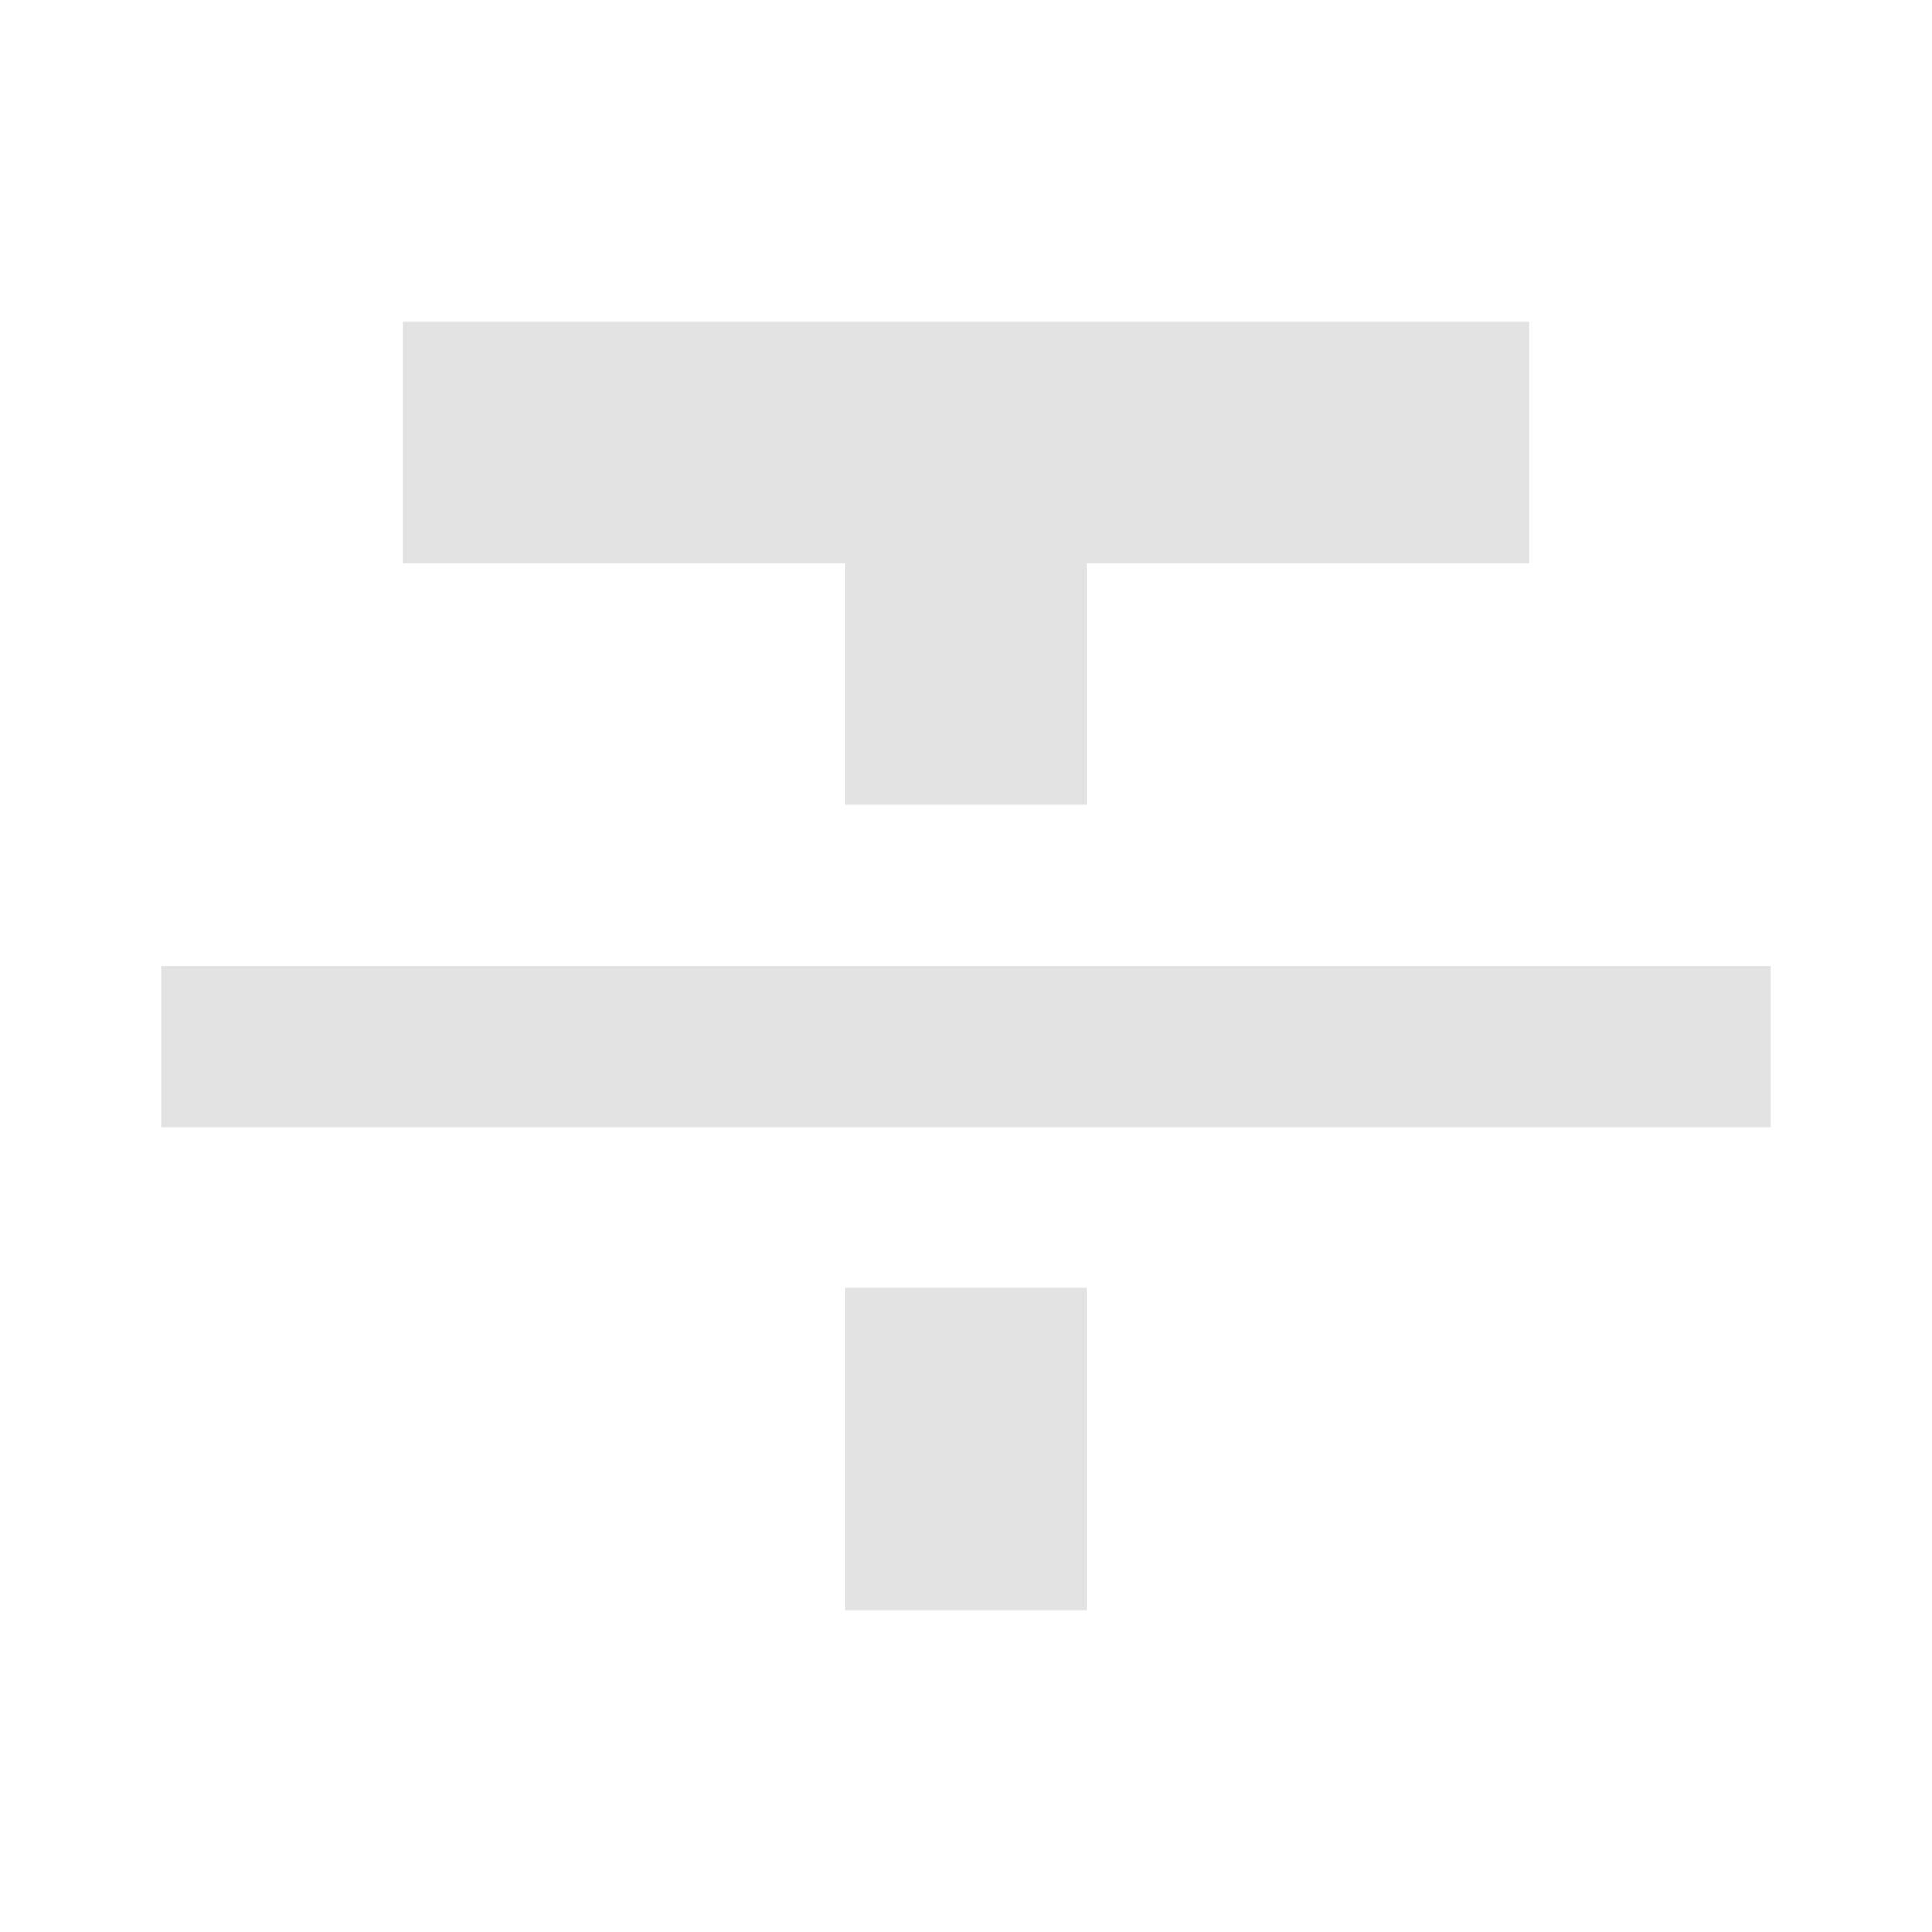
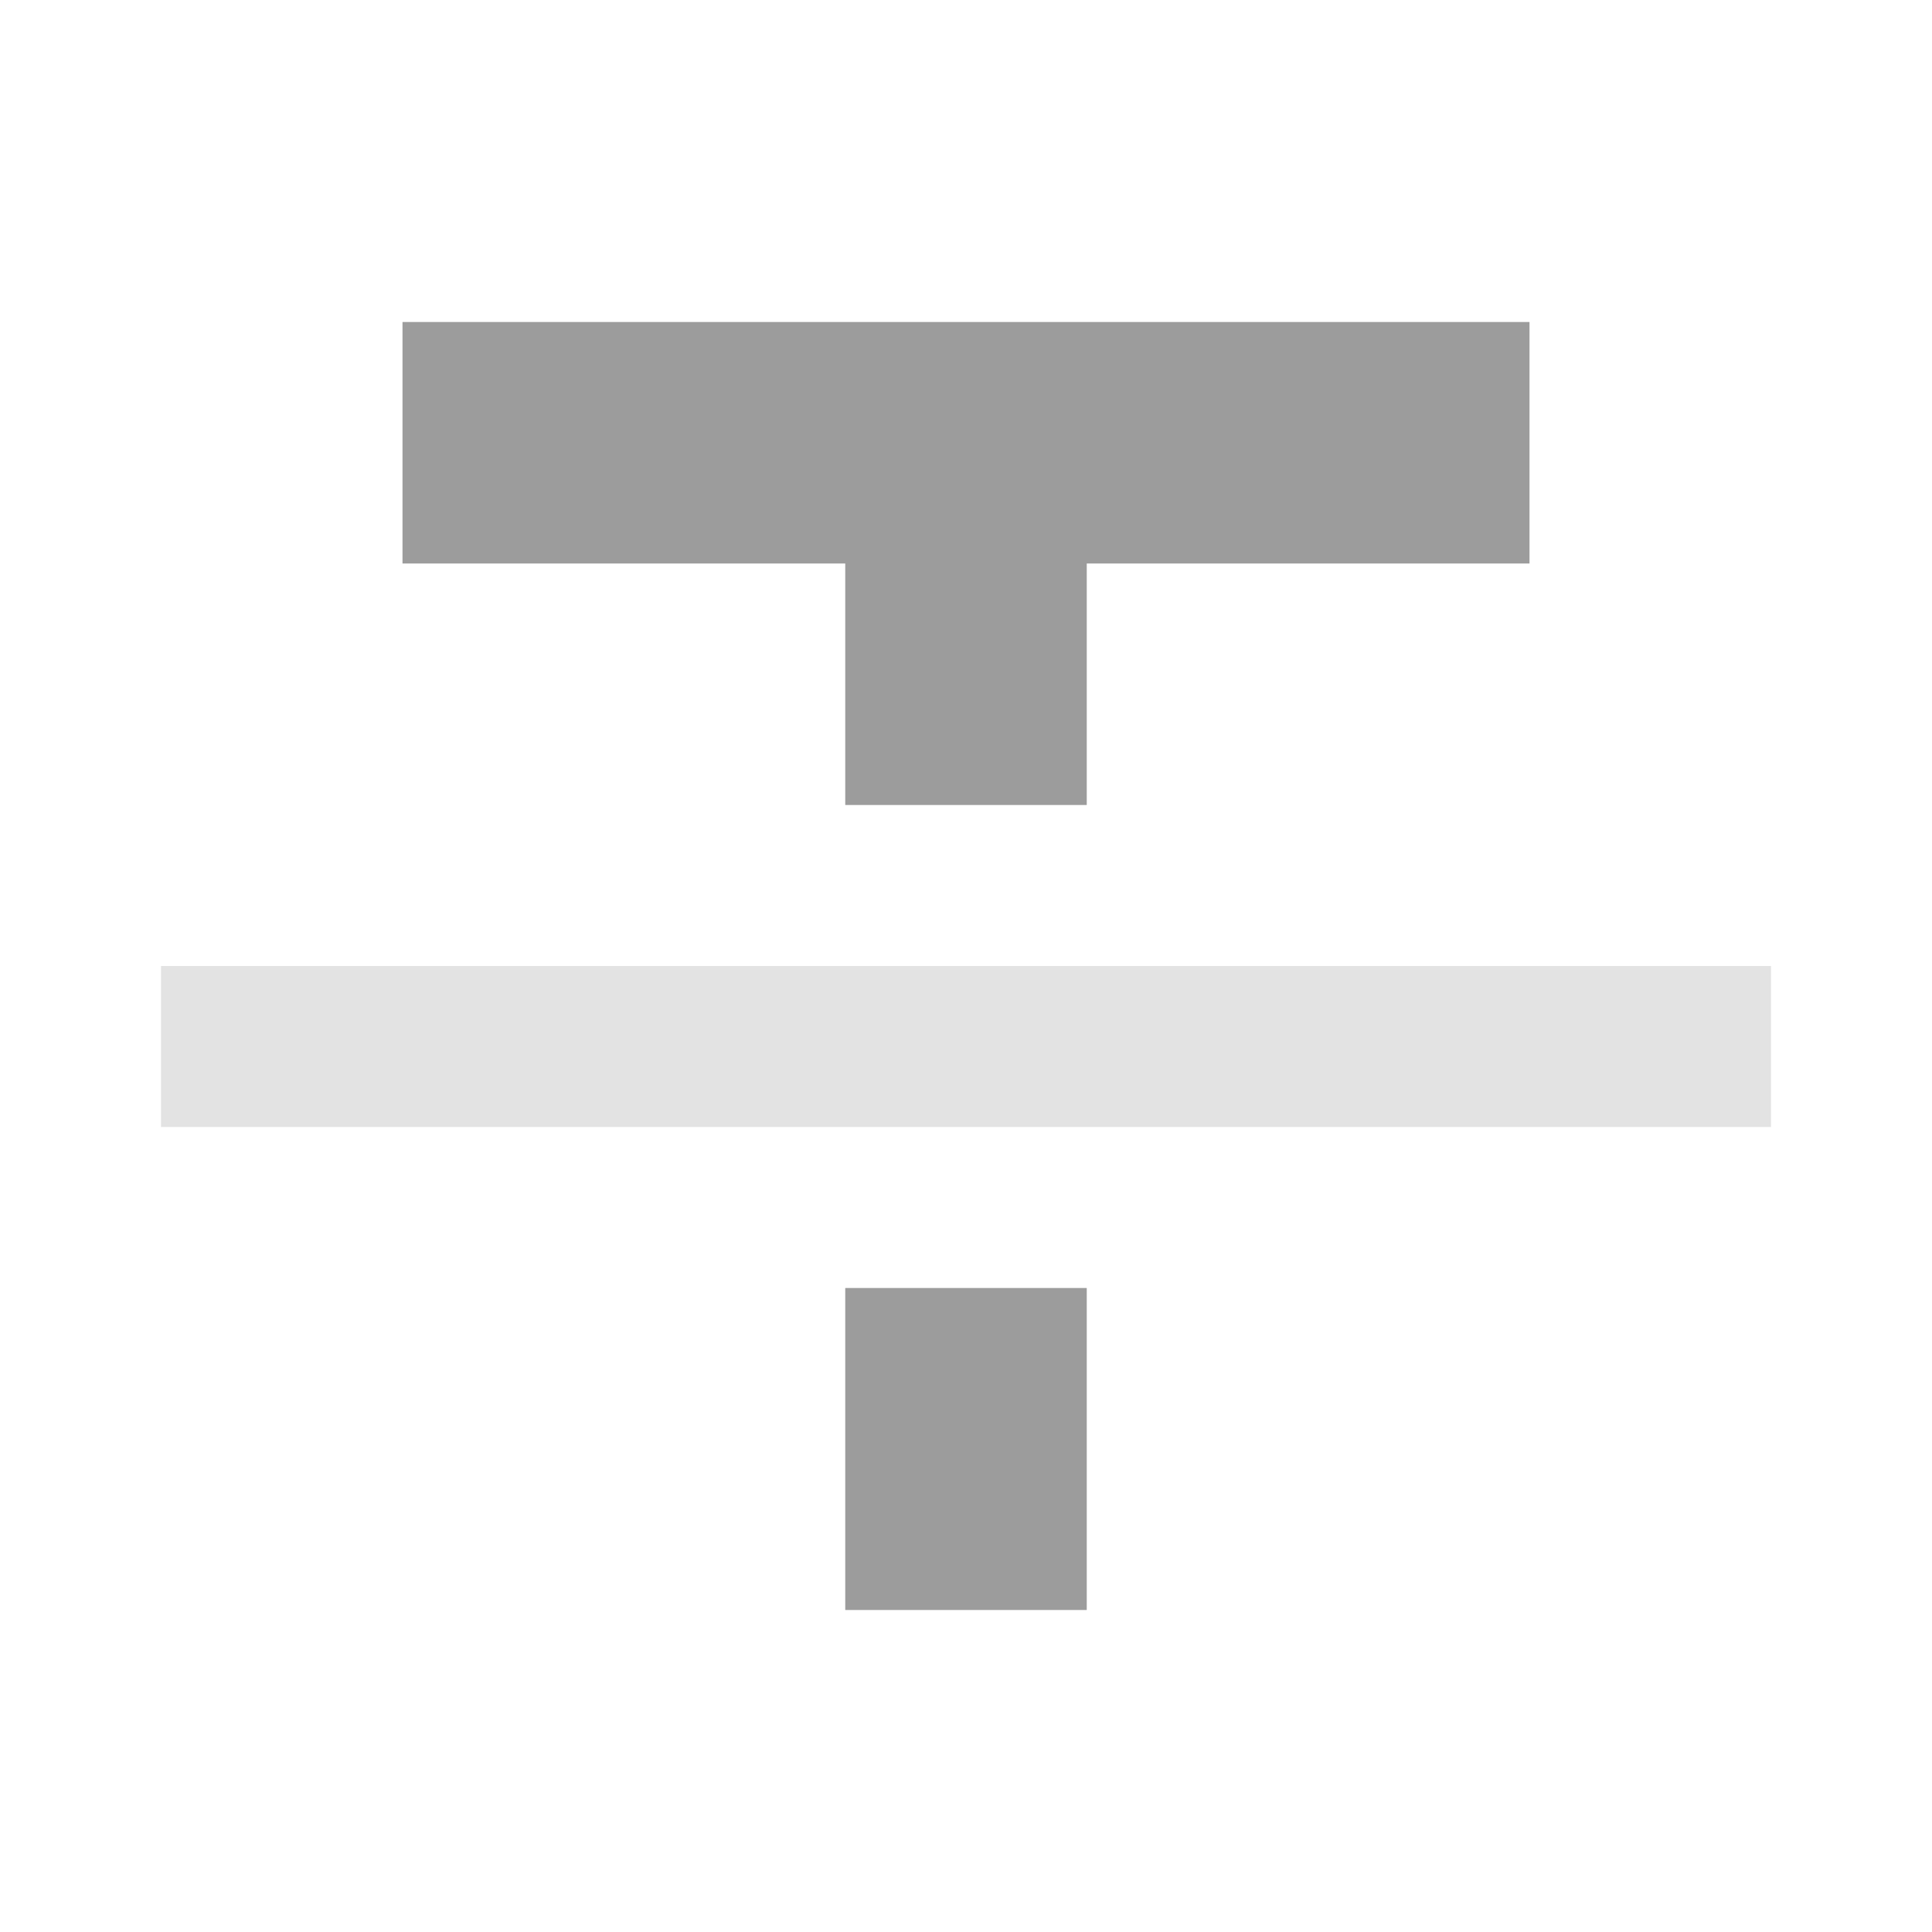
<svg xmlns="http://www.w3.org/2000/svg" viewBox="0 -960 960 960" fill="#e3e3e3">
-   <path class="ds-primary" d="M80-400v-80h800v80H80Zm340-160v-120H200v-120h560v120H540v120H420Zm0 400v-160h120v160H420Z" />
+   <path class="ds-secondary" fill="#9c9c9c" d="M420 -560v-120H200v-120h560v120H540v120H420ZM420 -160v-160h120v160H420Z" />
+   <path class="ds-primary" d="M80 -400v-80h800v80H80Z" />
</svg>
